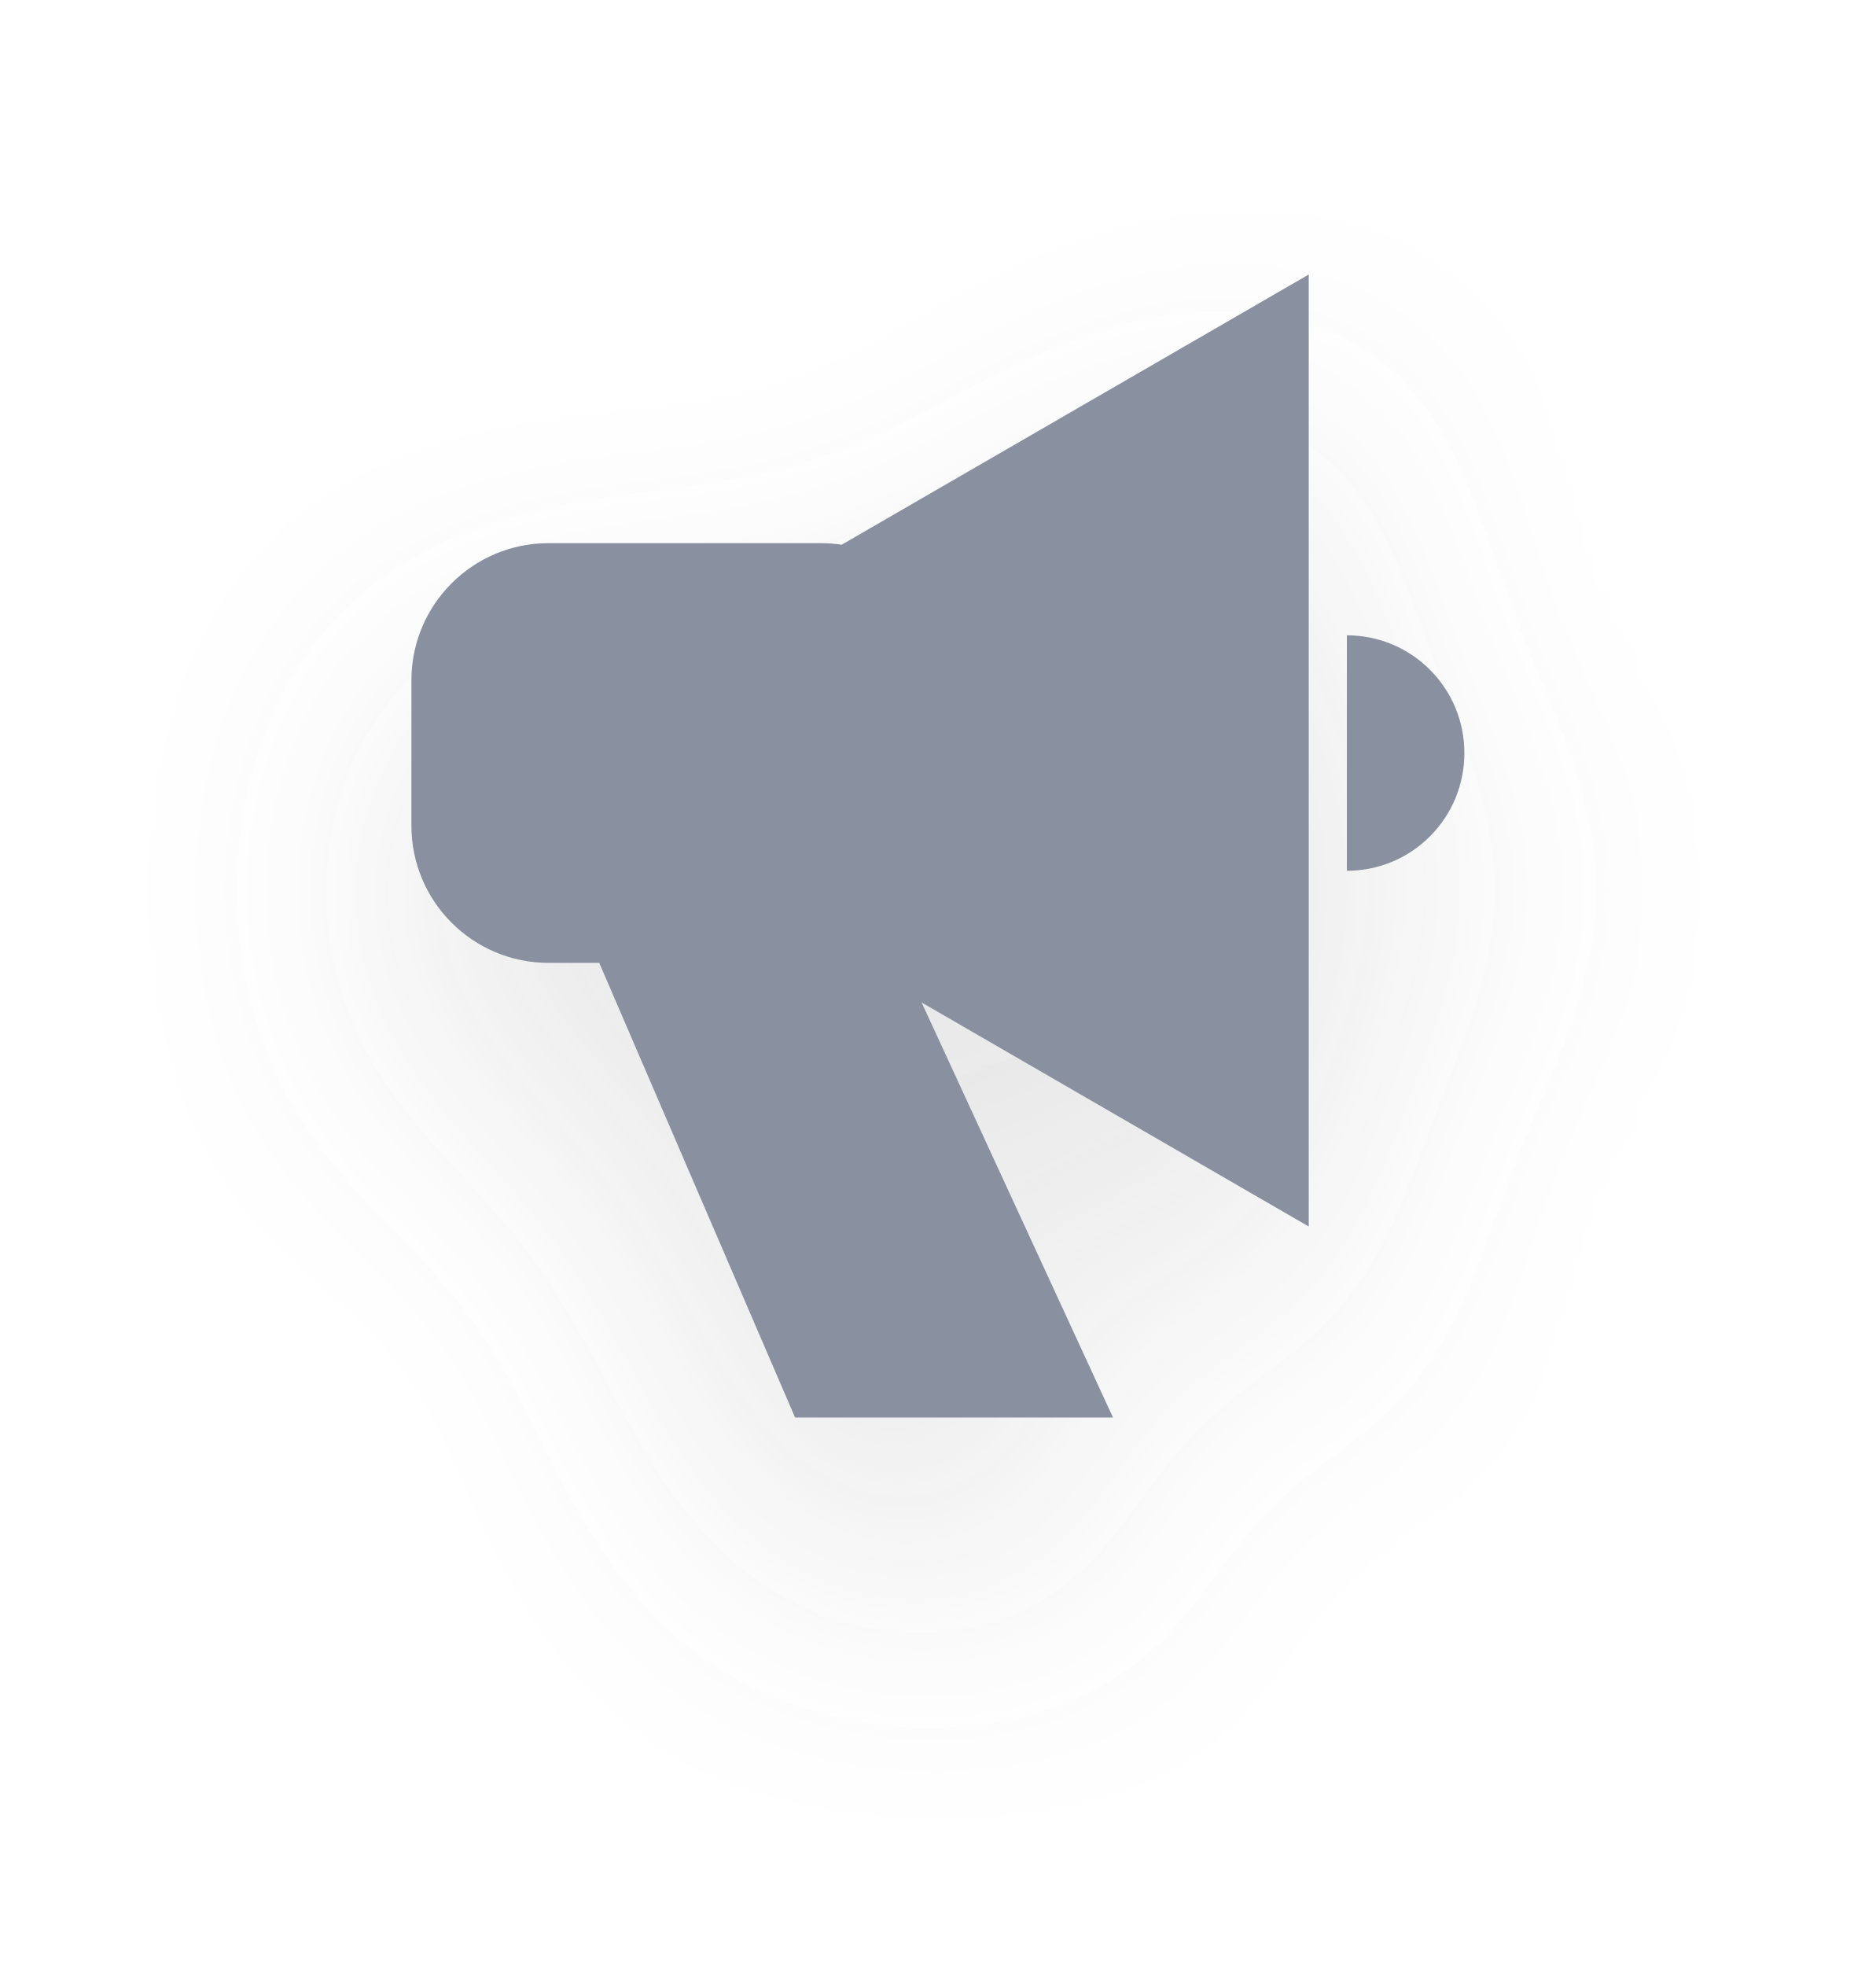
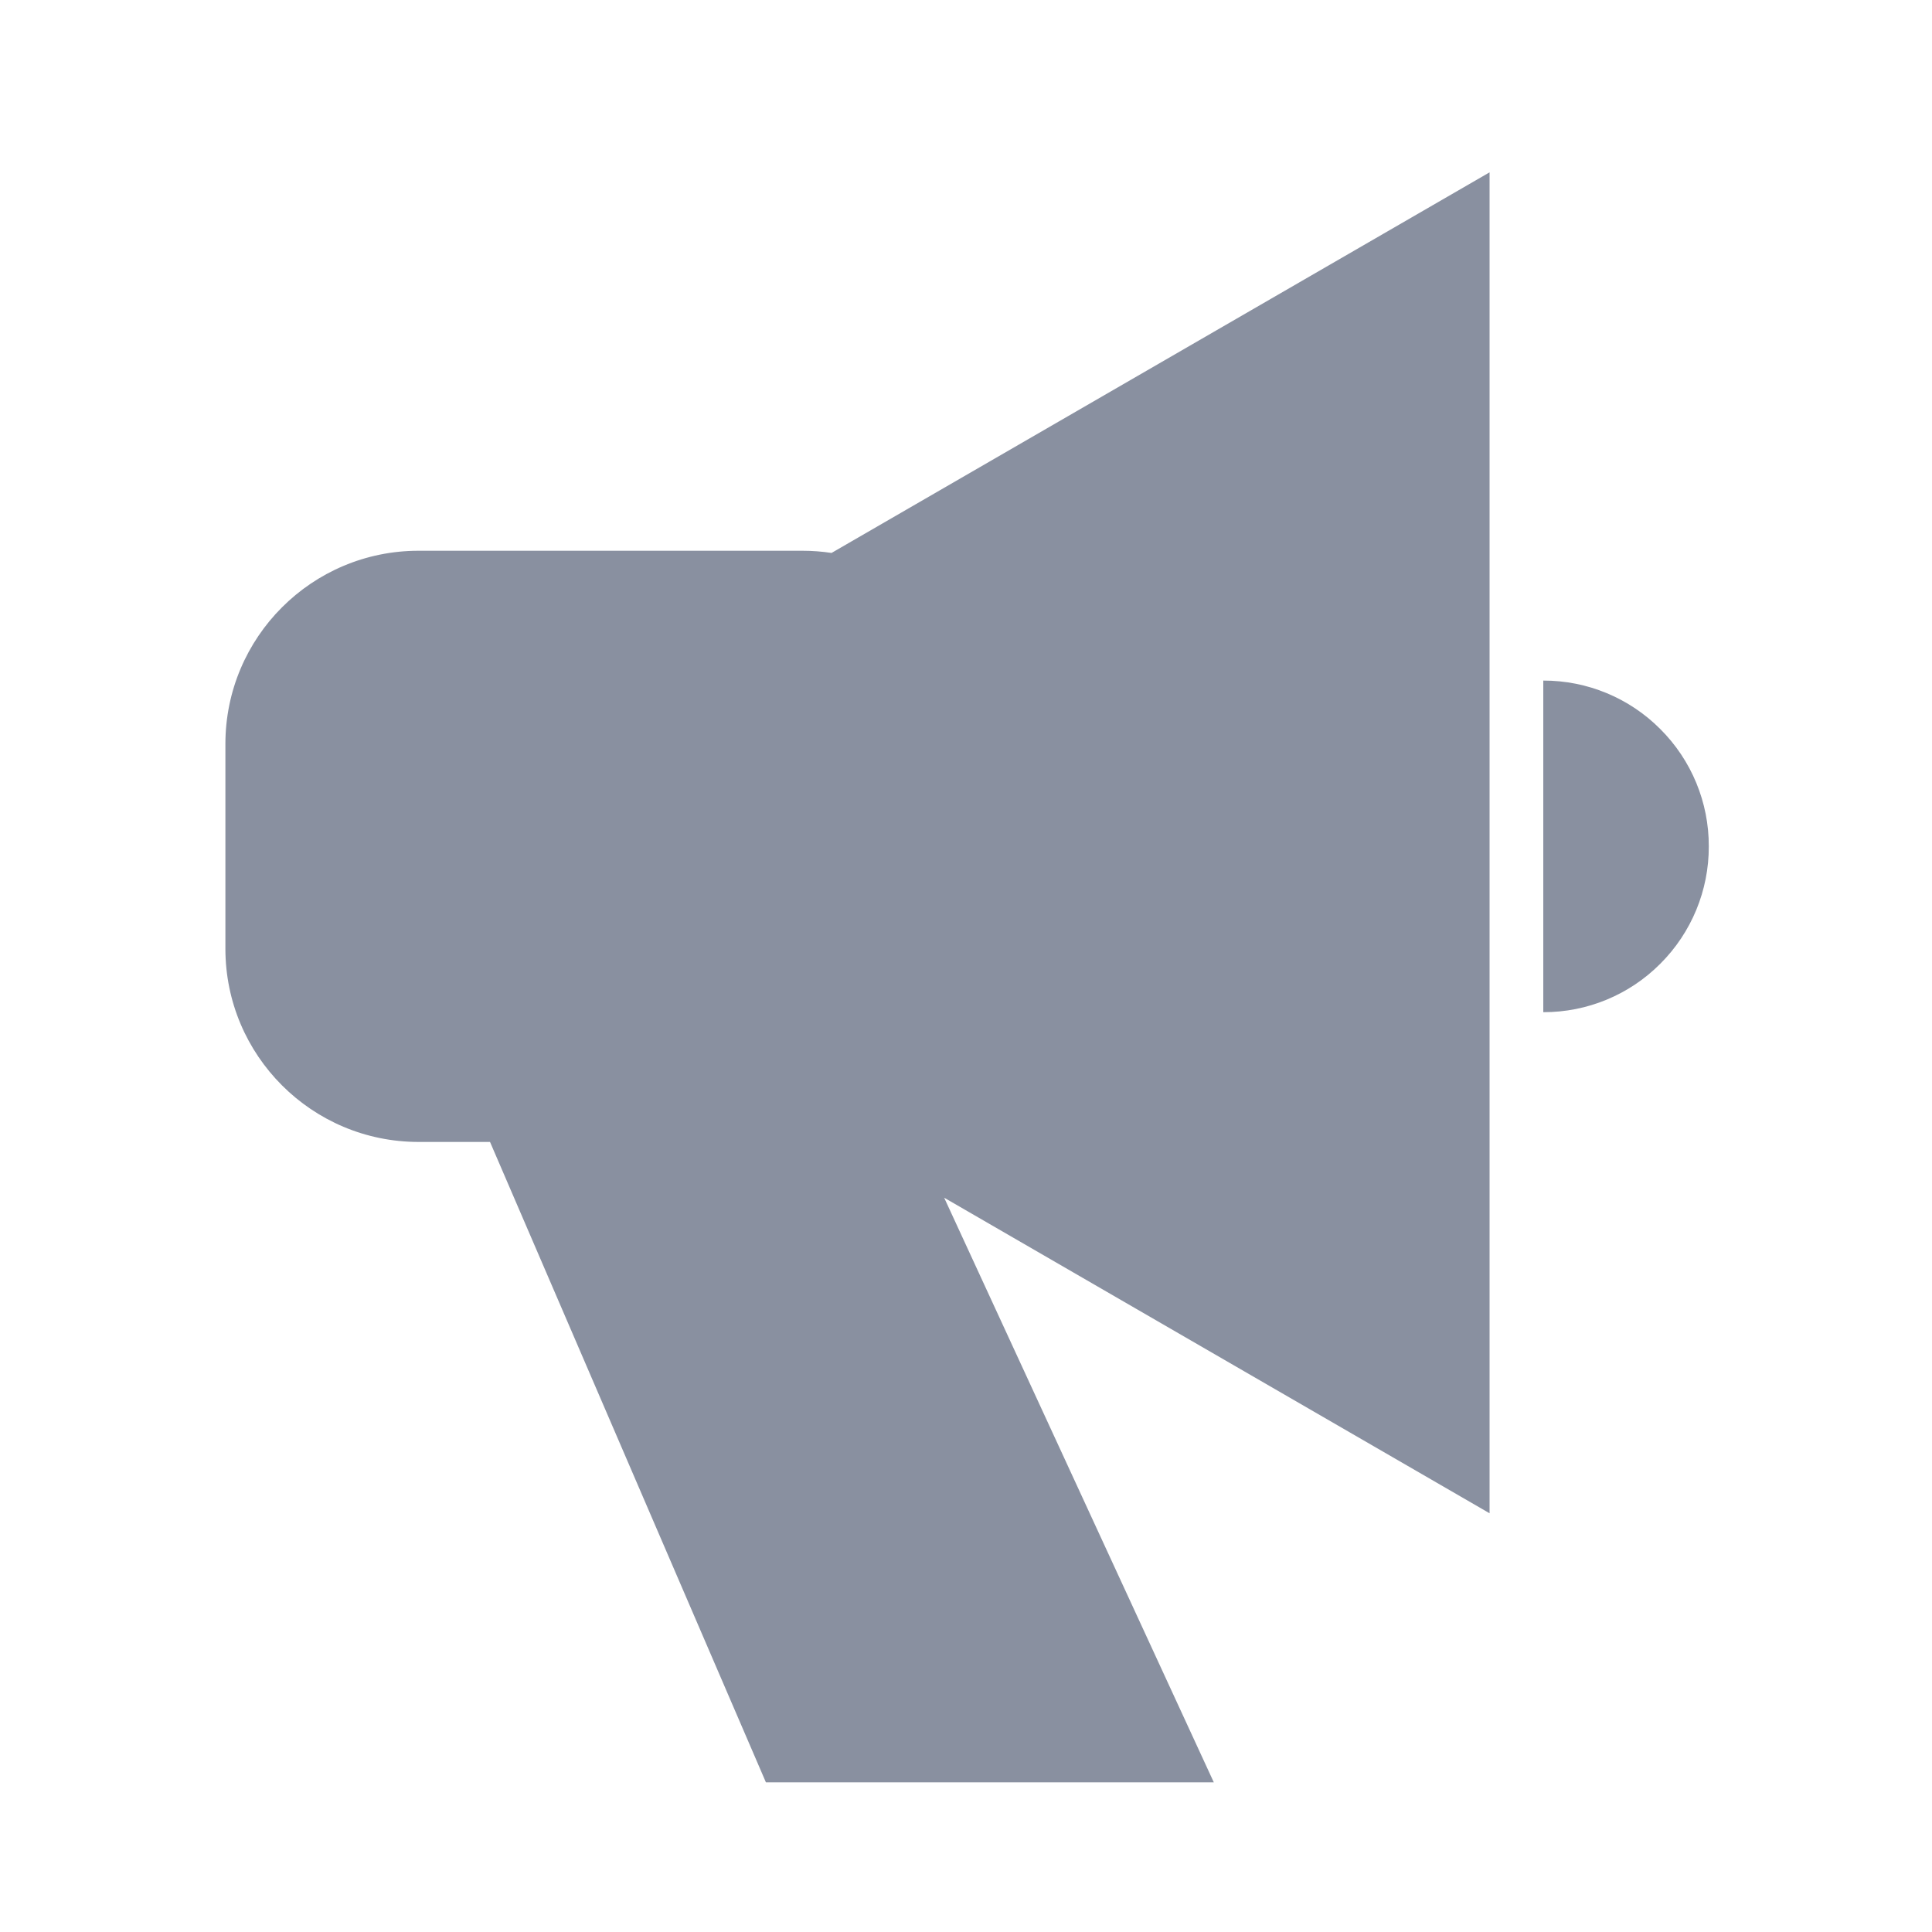
- <svg xmlns="http://www.w3.org/2000/svg" width="41.035" height="43" viewBox="0 0 41.035 43">
+ <svg xmlns="http://www.w3.org/2000/svg" width="30" height="30" viewBox="0 0 30 30">
  <defs>
    <style>
      .cls-1 {
-         fill: #8990a0;
+         fill: none;
+         opacity: 0.7;
      }

      .cls-2 {
-         fill: none;
-       }
- 
-       .cls-3 {
-         filter: url(#합치기_75);
+         fill: #8990a0;
      }
    </style>
-     <filter id="합치기_75" x="0" y="0" width="41.035" height="43" filterUnits="userSpaceOnUse">
-       <feOffset dy="3" input="SourceAlpha" />
-       <feGaussianBlur stdDeviation="3" result="blur" />
-       <feFlood flood-color="#707070" flood-opacity="0.161" />
-       <feComposite operator="in" in2="blur" />
-       <feComposite in="SourceGraphic" />
-     </filter>
  </defs>
-   <g id="그룹_204" data-name="그룹 204" transform="translate(-676 -65.676)">
-     <g class="cls-3" transform="matrix(1, 0, 0, 1, 676, 65.68)">
-       <path id="합치기_75-2" data-name="합치기 75" class="cls-1" d="M1682.393-22l-4.284-9.944H1677a3,3,0,0,1-3-3v-3.18a3,3,0,0,1,3-3h5.961a3.025,3.025,0,0,1,.451.034L1693.63-47v20.822l-8.469-4.9L1689.348-22Zm12.071-17.108a2.554,2.554,0,0,1,1.818.754,2.56,2.56,0,0,1,.752,1.821,2.563,2.563,0,0,1-.752,1.821,2.553,2.553,0,0,1-1.818.753Z" transform="translate(-1665 53)" />
-     </g>
-     <rect id="사각형_304" data-name="사각형 304" class="cls-2" width="30" height="30" transform="translate(681.5 69)" />
+   <g id="그룹_210" data-name="그룹 210" transform="translate(-546.5 -548)">
+     <rect id="사각형_320" data-name="사각형 320" class="cls-1" width="30" height="30" transform="translate(546.5 548)" />
+     <path id="합치기_75" data-name="합치기 75" class="cls-2" d="M1682.393-22l-4.284-9.944H1677a3,3,0,0,1-3-3v-3.18a3,3,0,0,1,3-3h5.961a3.025,3.025,0,0,1,.451.034L1693.63-47v20.822l-8.469-4.9L1689.348-22Zm12.071-17.108a2.554,2.554,0,0,1,1.818.754,2.56,2.56,0,0,1,.752,1.821,2.563,2.563,0,0,1-.752,1.821,2.553,2.553,0,0,1-1.818.753Z" transform="translate(-1124 597.676)" />
  </g>
</svg>
